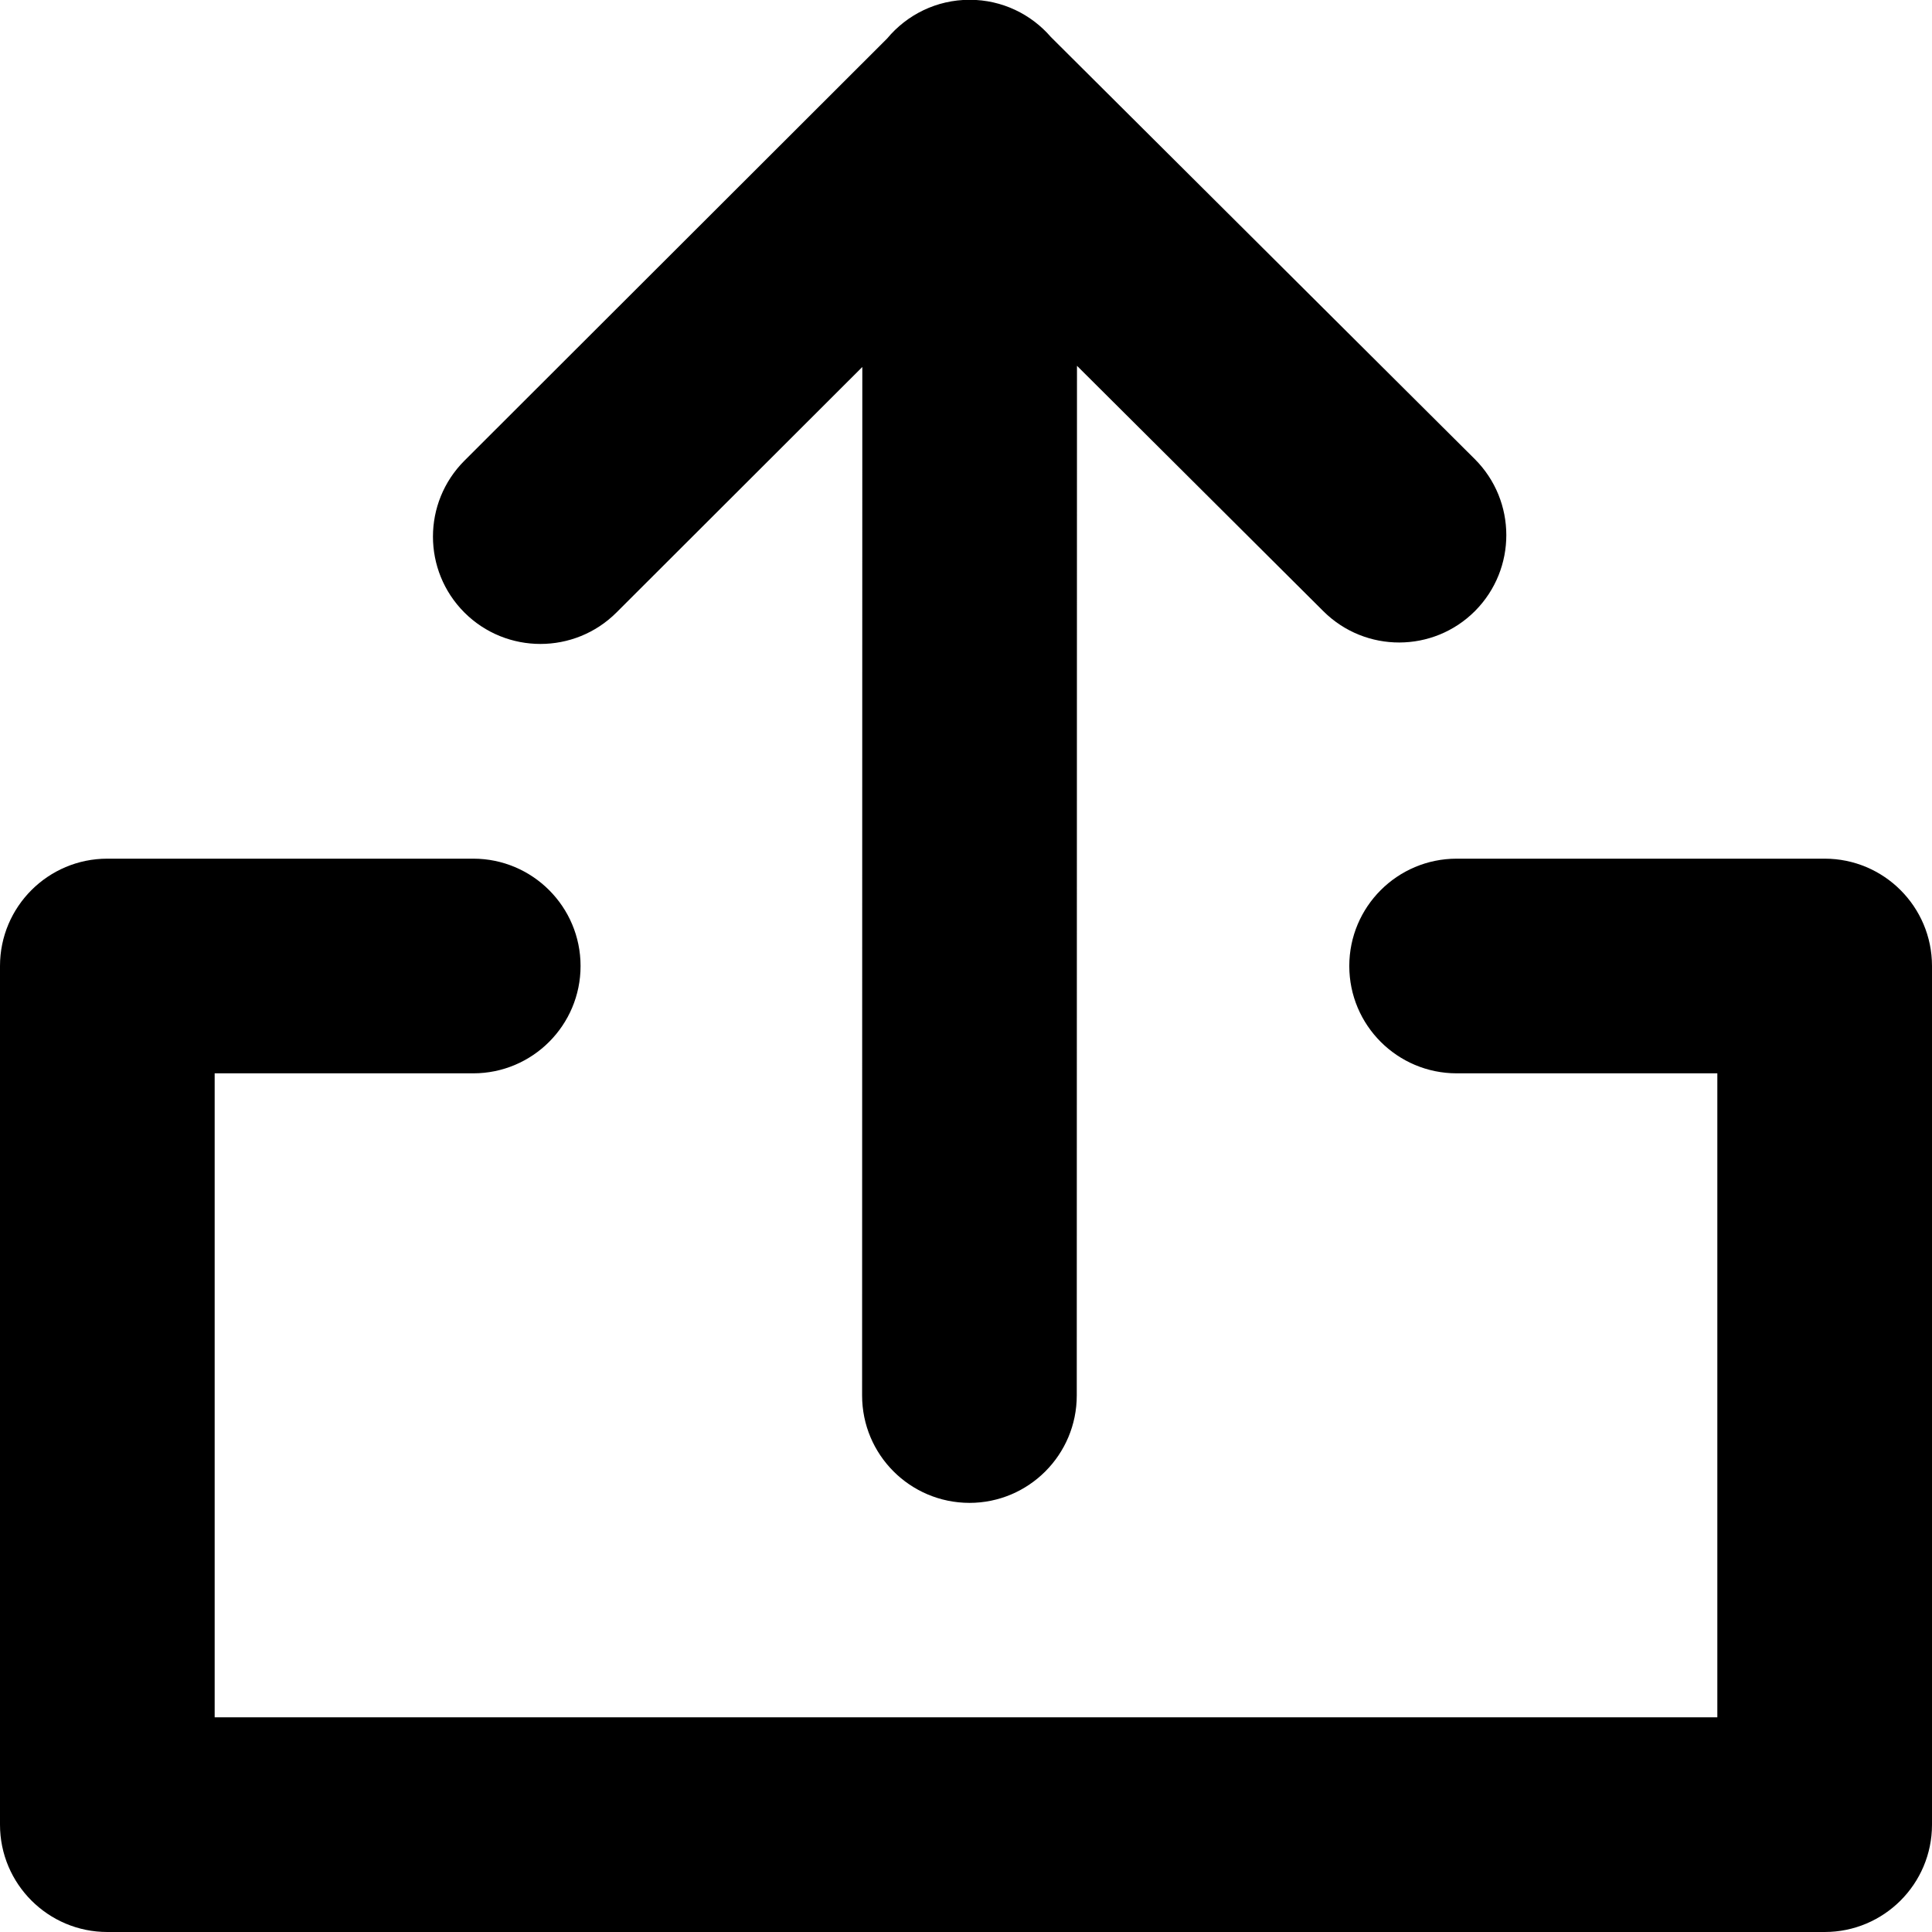
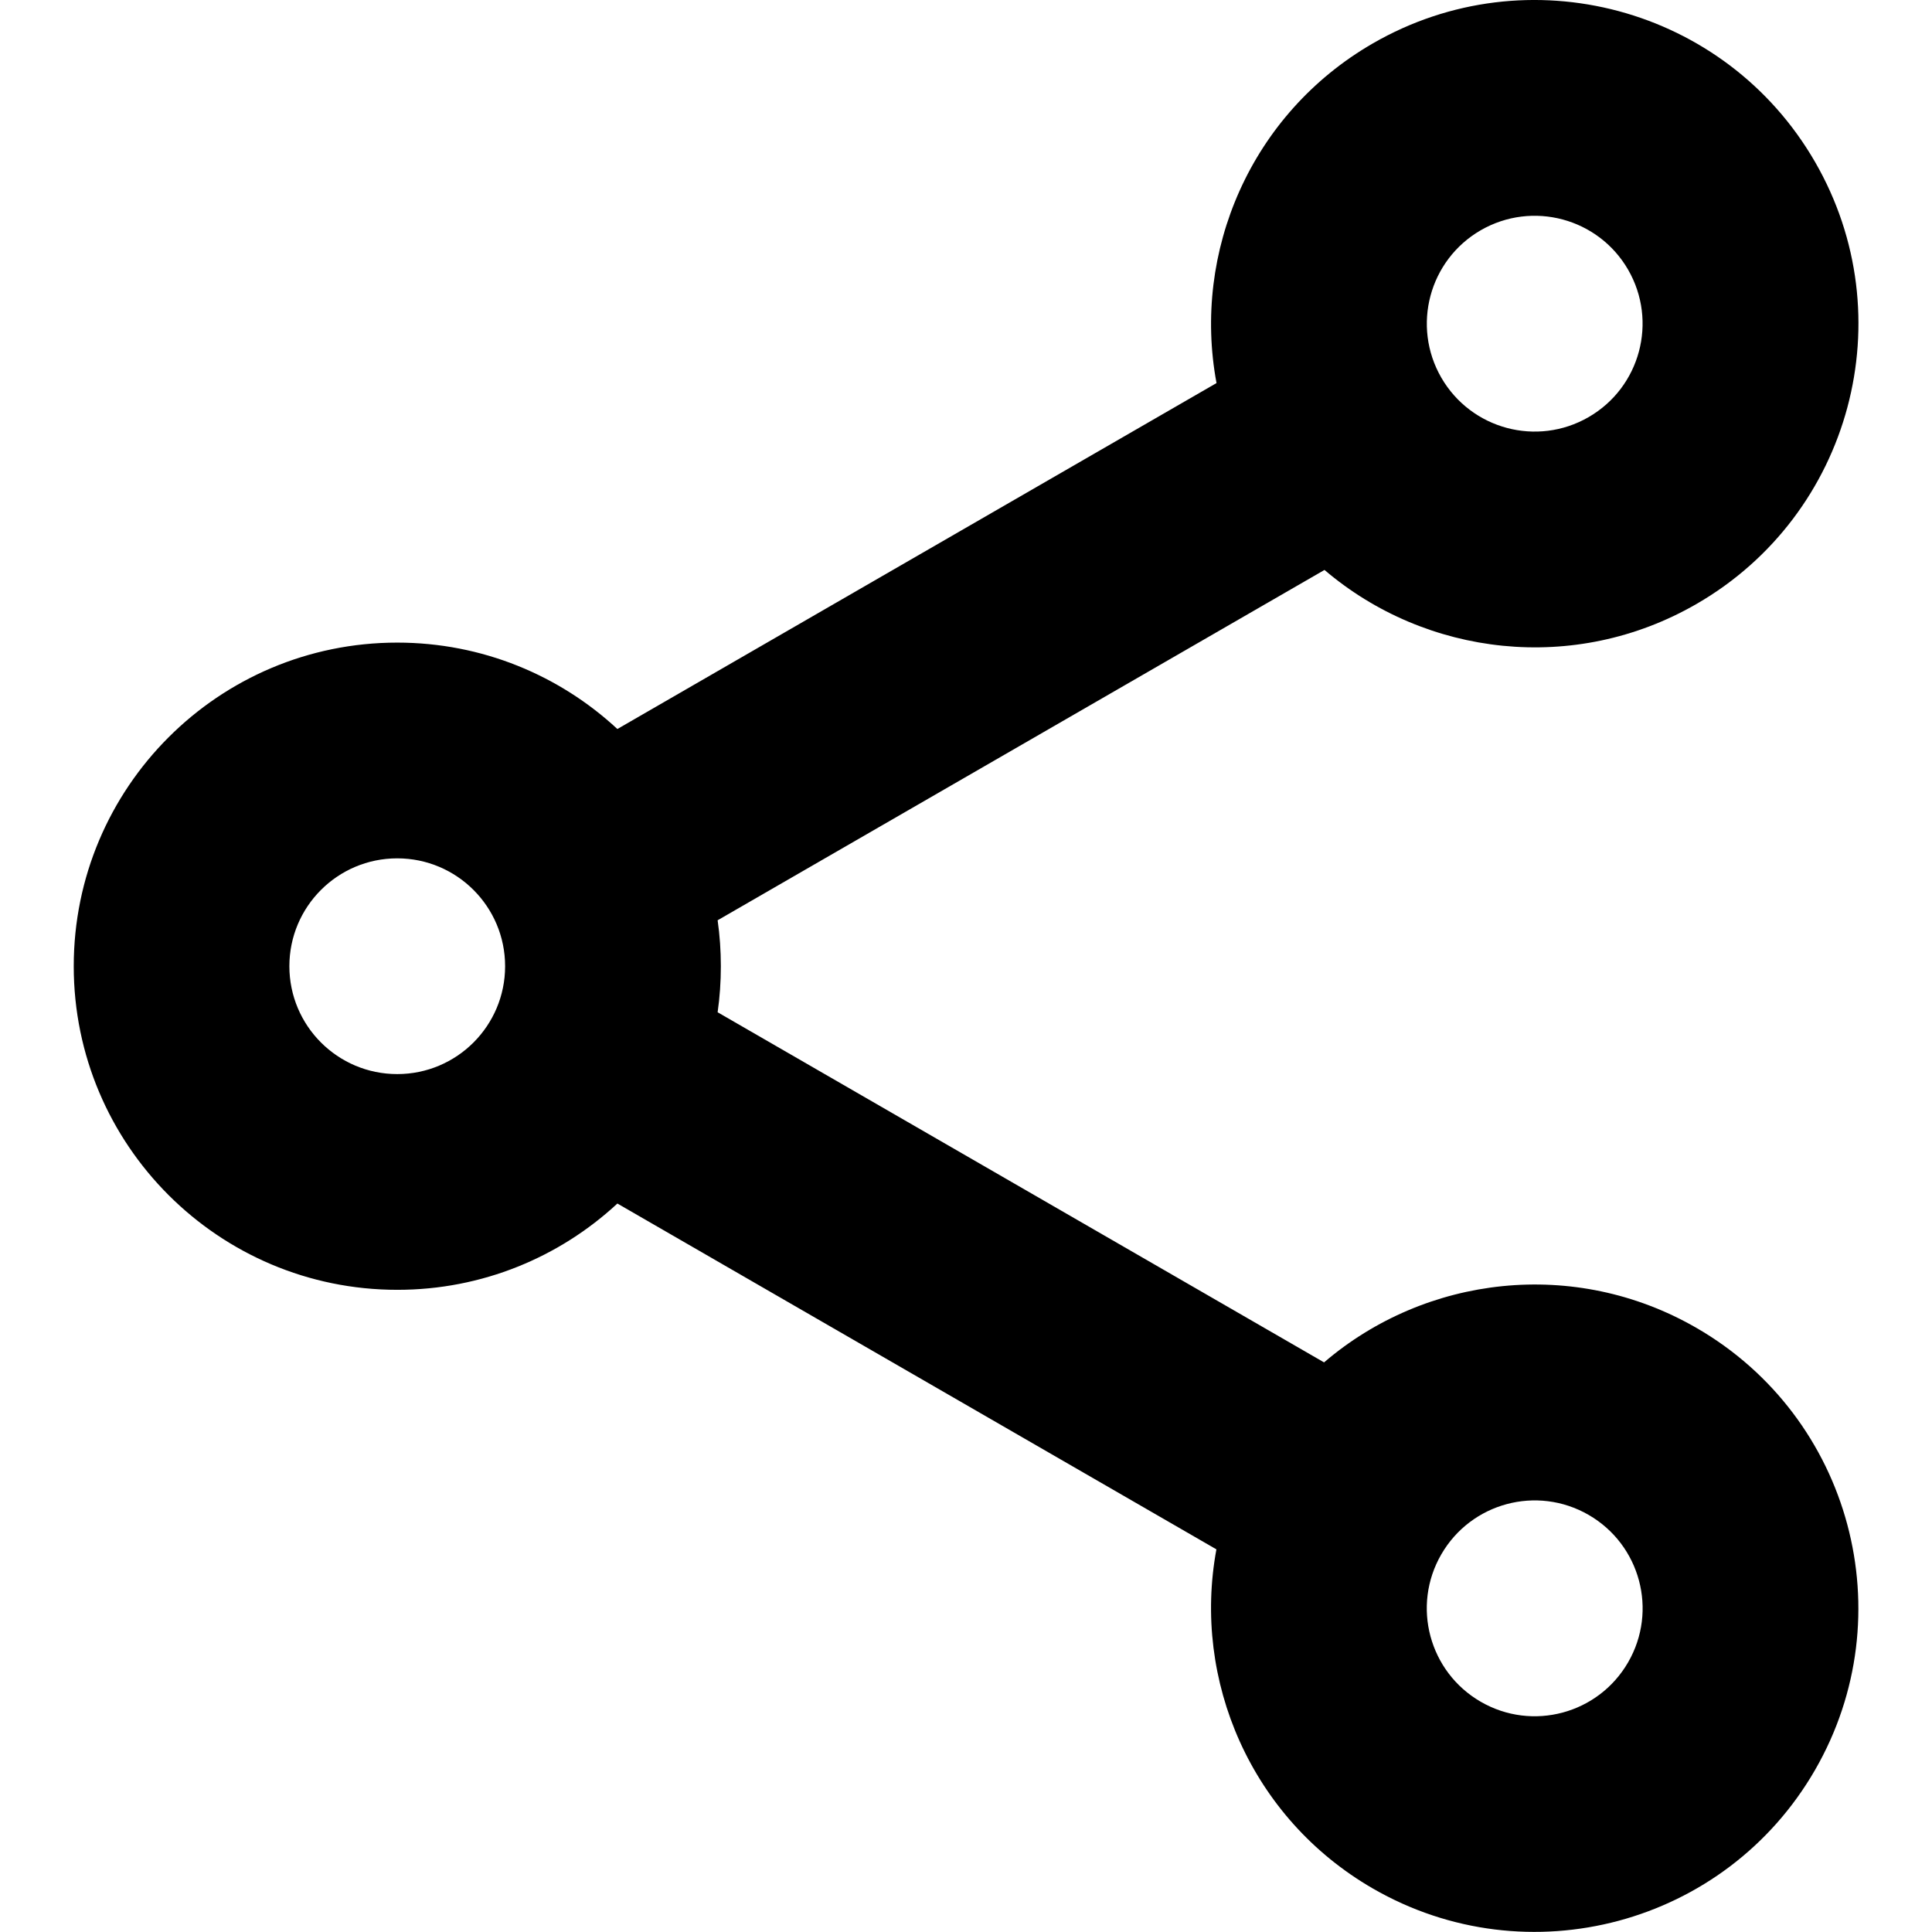
<svg xmlns="http://www.w3.org/2000/svg" width="18" height="18" viewBox="0 0 18 18">
-   <path fill="#000" d="M13.572,10 C13.019,10 12.571,9.552 12.571,9 C12.571,8.448 13.019,8 13.572,8 L17,8 C17.552,8 18,8.448 18,9 L18,17 C18,17.552 17.552,18 17,18 L1,18 C0.448,18 0,17.552 0,17 L0,9 C0,8.448 0.448,8 1,8 L4.409,8 C4.961,8 5.409,8.448 5.409,9 C5.409,9.552 4.961,10 4.409,10 L2,10 L2,16 L16,16 L16,10 L13.572,10 Z M8.034,3.419 L5.743,5.707 C5.352,6.097 4.718,6.097 4.327,5.707 C3.936,5.316 3.936,4.683 4.327,4.292 L8.265,0.359 C8.449,0.138 8.725,-0.002 9.034,-0.002 C9.337,-0.002 9.608,0.133 9.791,0.345 L13.74,4.277 C14.131,4.667 14.132,5.3 13.743,5.692 C13.354,6.083 12.721,6.084 12.33,5.695 L10.034,3.408 L10.032,13.001 C10.032,13.554 9.584,14.002 9.032,14.002 C8.479,14.001 8.032,13.554 8.032,13.001 L8.034,3.419 Z" />
+   <path fill="#000" fill-rule="evenodd" clip-rule="evenodd" d="M16.91,1.508c0.833,1.442,0.339,3.286-1.104,4.119  c-1.136,0.656-2.522,0.488-3.466-0.317l-5.654,3.264c0.02,0.14,0.03,0.283,0.03,0.428  c0,0.146-0.01,0.289-0.03,0.429l5.65,3.262c0.944-0.809,2.332-0.978,3.47-0.321  c1.442,0.833,1.936,2.677,1.104,4.119s-2.677,1.936-4.119,1.104  c-1.136-0.656-1.684-1.94-1.458-3.16l-5.581-3.222c-0.538,0.499-1.259,0.804-2.05,0.804  c-1.665,0-3.015-1.35-3.015-3.015S2.036,5.987,3.701,5.987c0.792,0,1.513,0.306,2.051,0.805  l5.582-3.223c-0.228-1.222,0.319-2.508,1.457-3.165C14.233-0.428,16.077,0.066,16.91,1.508z   M14.801,3.886c0.481-0.278,0.645-0.892,0.368-1.373c-0.278-0.481-0.892-0.645-1.373-0.368  c-0.481,0.278-0.645,0.892-0.368,1.373C13.706,3.999,14.32,4.164,14.801,3.886z M13.796,15.855  c0.481,0.278,1.095,0.113,1.373-0.368c0.278-0.481,0.113-1.095-0.368-1.373  c-0.481-0.278-1.095-0.113-1.373,0.368S13.315,15.577,13.796,15.855z M4.706,9.002  c0,0.555-0.45,1.005-1.005,1.005c-0.555,0-1.005-0.45-1.005-1.005c0-0.555,0.45-1.005,1.005-1.005  C4.256,7.997,4.706,8.447,4.706,9.002z" />
</svg>
